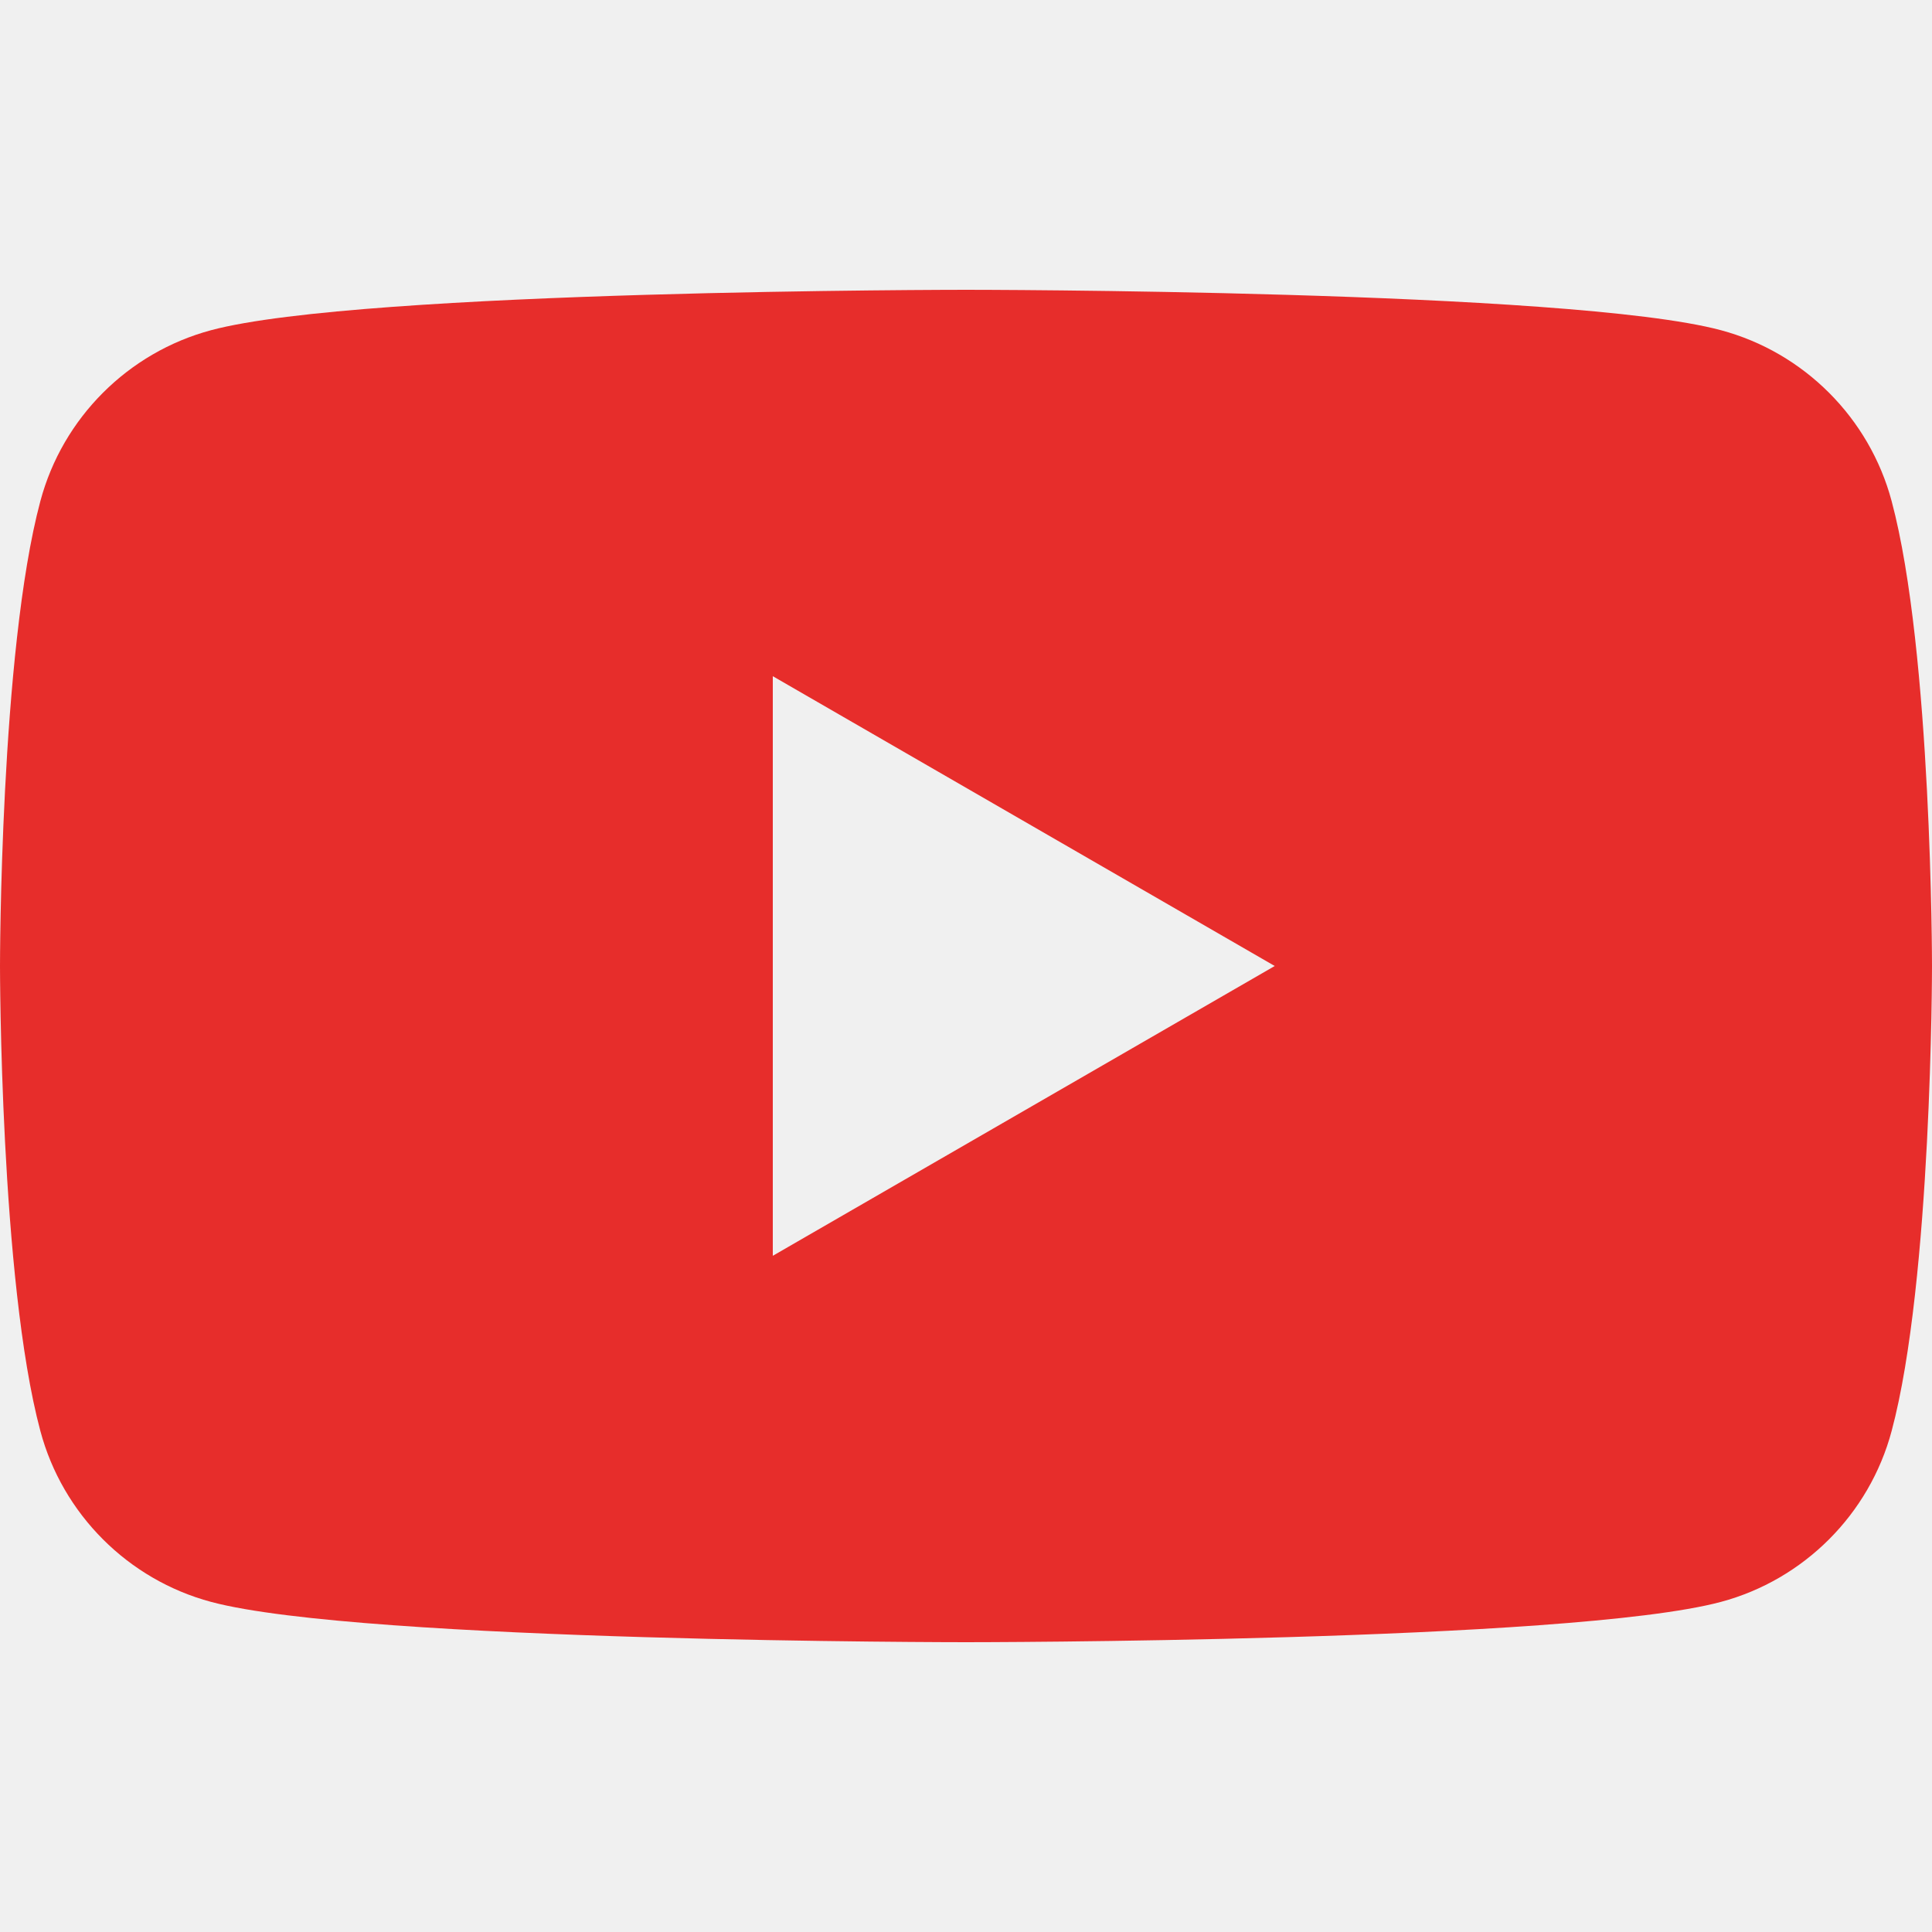
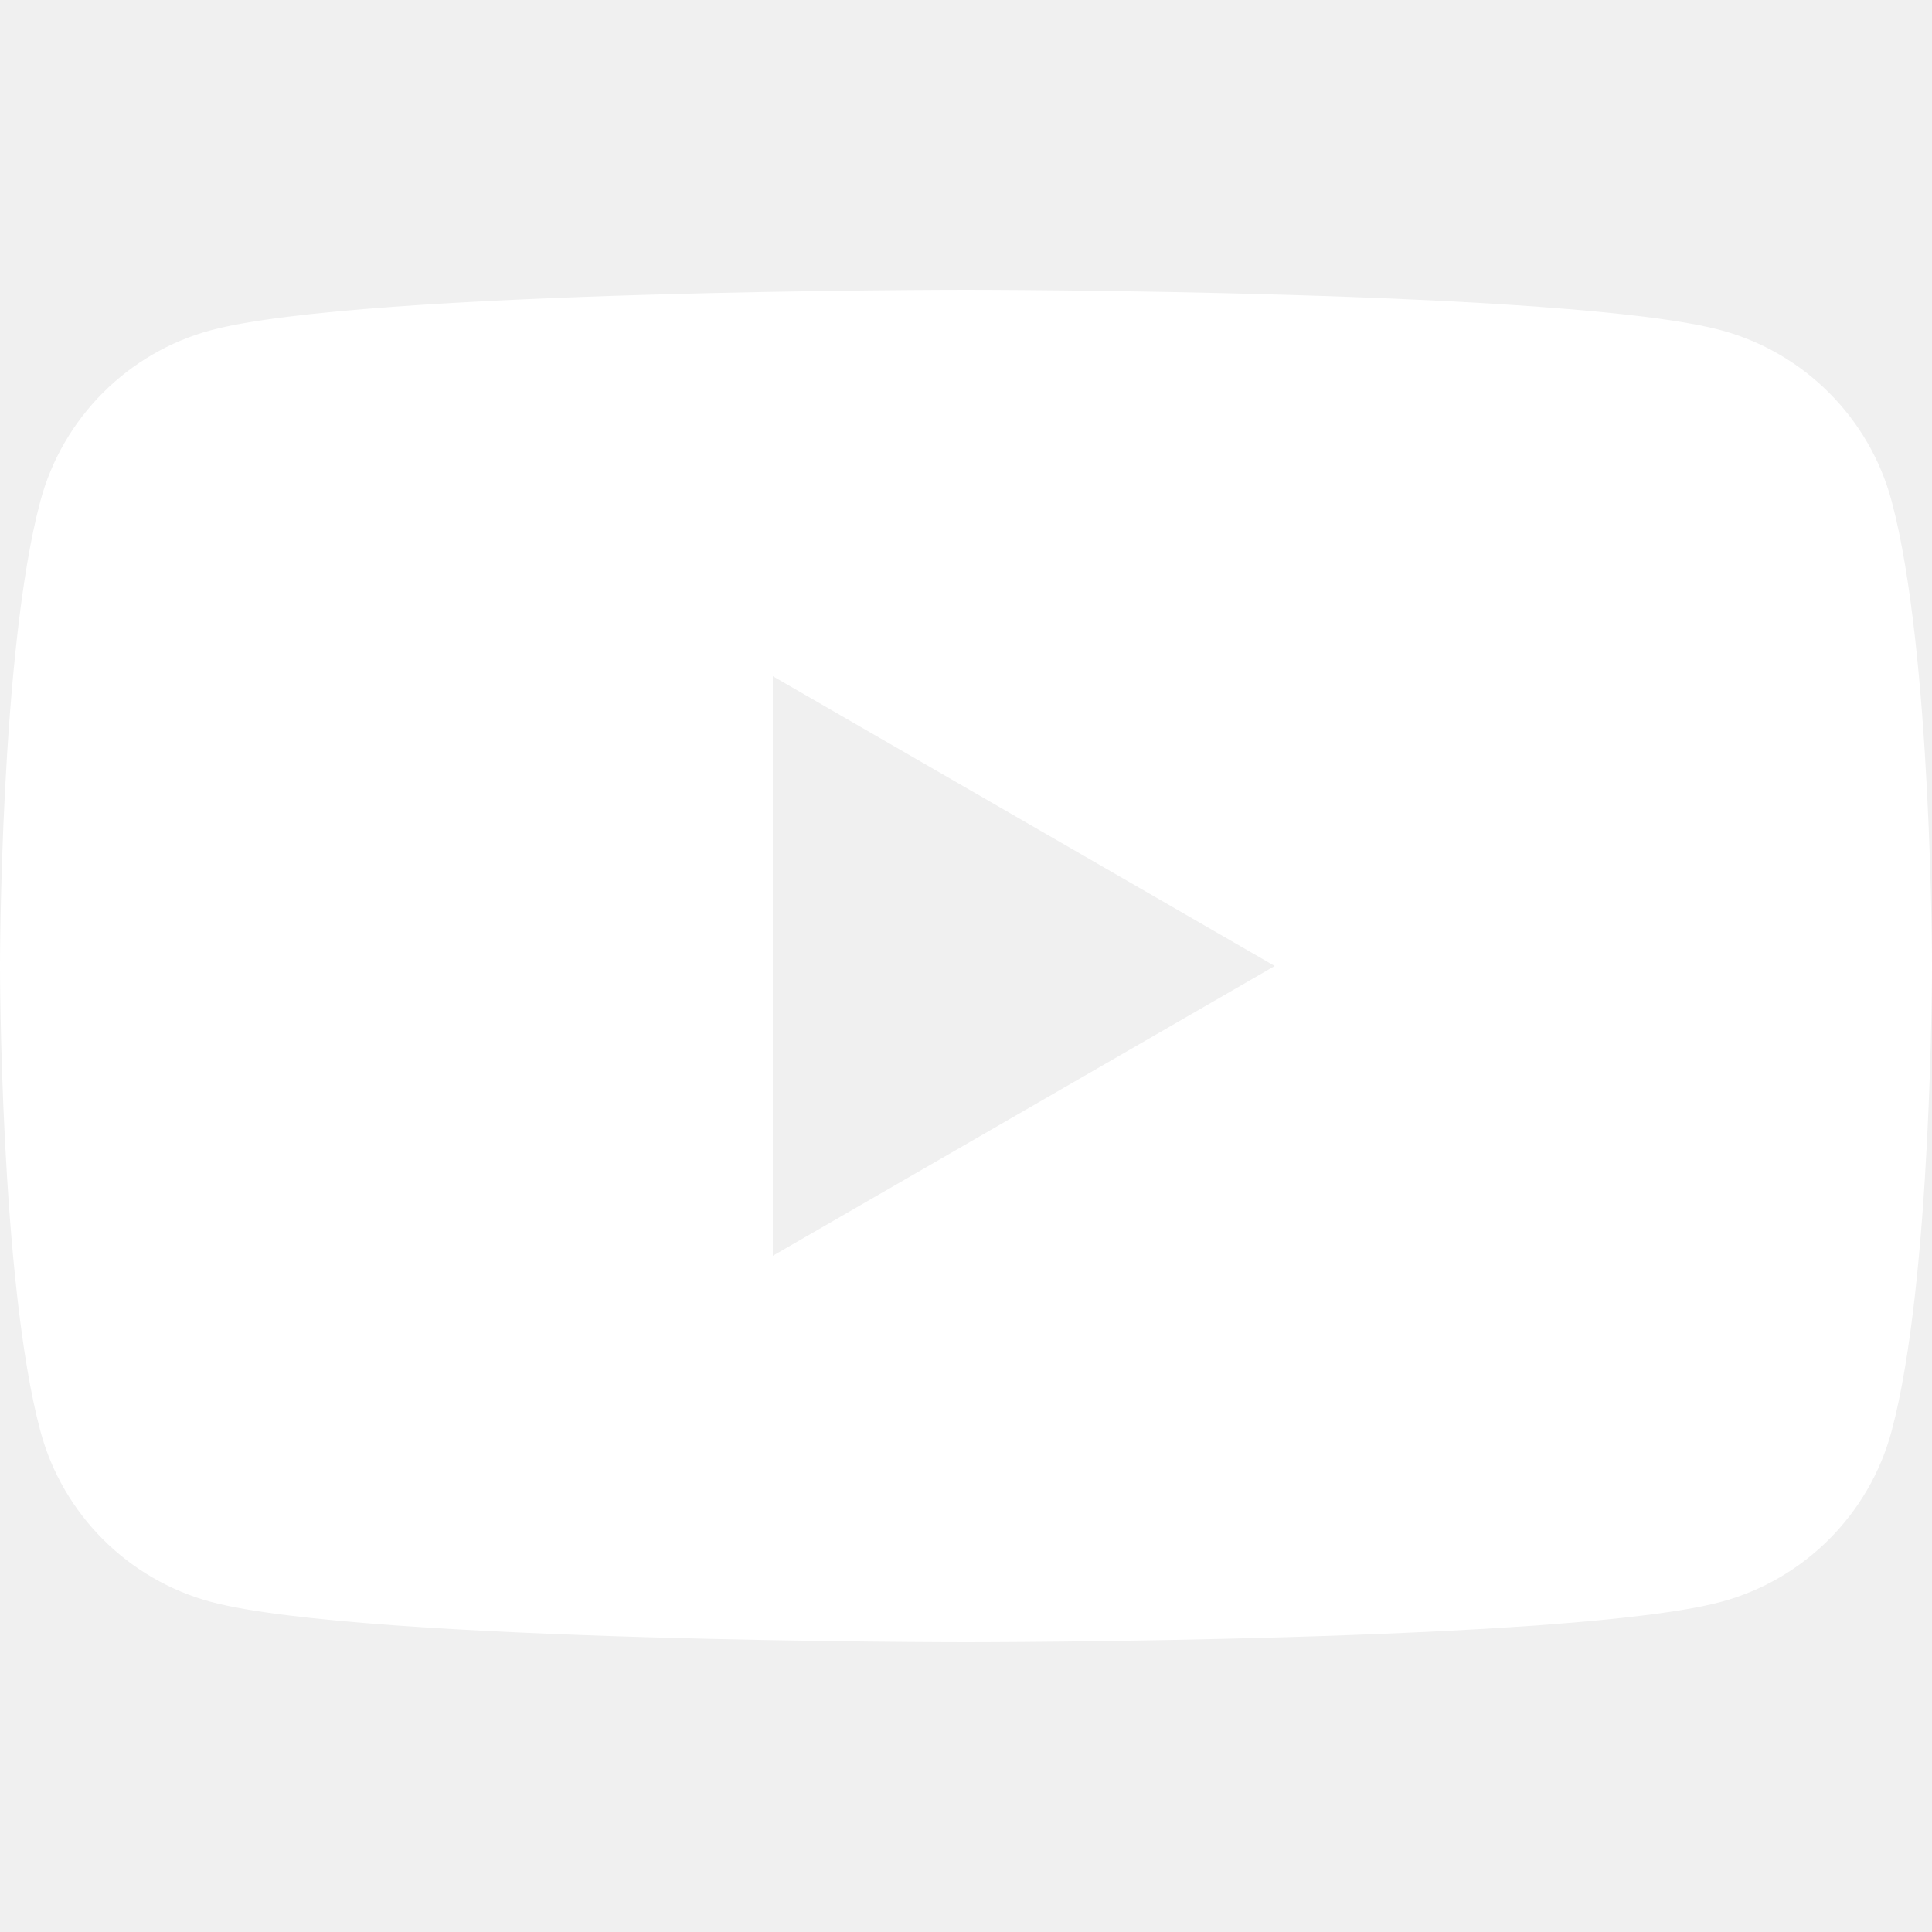
<svg xmlns="http://www.w3.org/2000/svg" width="20" height="20" viewBox="0 0 20 20" fill="none">
  <g clip-path="url(#clip0)">
-     <path fill-rule="evenodd" clip-rule="evenodd" d="M17.814 3.418C18.674 3.648 19.352 4.326 19.582 5.187C20 6.746 20 10.001 20 10.001C20 10.001 20 13.255 19.582 14.814C19.352 15.675 18.674 16.353 17.814 16.583C16.254 17 10 17 10 17C10 17 3.746 17 2.186 16.583C1.326 16.353 0.648 15.675 0.418 14.814C0 13.255 0 10.001 0 10.001C0 10.001 0 6.746 0.418 5.187C0.648 4.326 1.326 3.648 2.186 3.418C3.746 3 10 3 10 3C10 3 16.254 3 17.814 3.418ZM13.196 10L8 13V7L13.196 10Z" fill="#E72D2B" />
+     <path fill-rule="evenodd" clip-rule="evenodd" d="M17.814 3.418C18.674 3.648 19.352 4.326 19.582 5.187C20 6.746 20 10.001 20 10.001C20 10.001 20 13.255 19.582 14.814C19.352 15.675 18.674 16.353 17.814 16.583C16.254 17 10 17 10 17C10 17 3.746 17 2.186 16.583C1.326 16.353 0.648 15.675 0.418 14.814C0 13.255 0 10.001 0 10.001C0 10.001 0 6.746 0.418 5.187C0.648 4.326 1.326 3.648 2.186 3.418C3.746 3 10 3 10 3C10 3 16.254 3 17.814 3.418ZM13.196 10L8 13V7L13.196 10Z" fill="white" />
  </g>
  <defs>
    <clipPath id="clip0">
-       <rect width="20" height="20" fill="white" />
+       <rect width="20" height="20" fill="#E72D2B" />
    </clipPath>
  </defs>
</svg>
